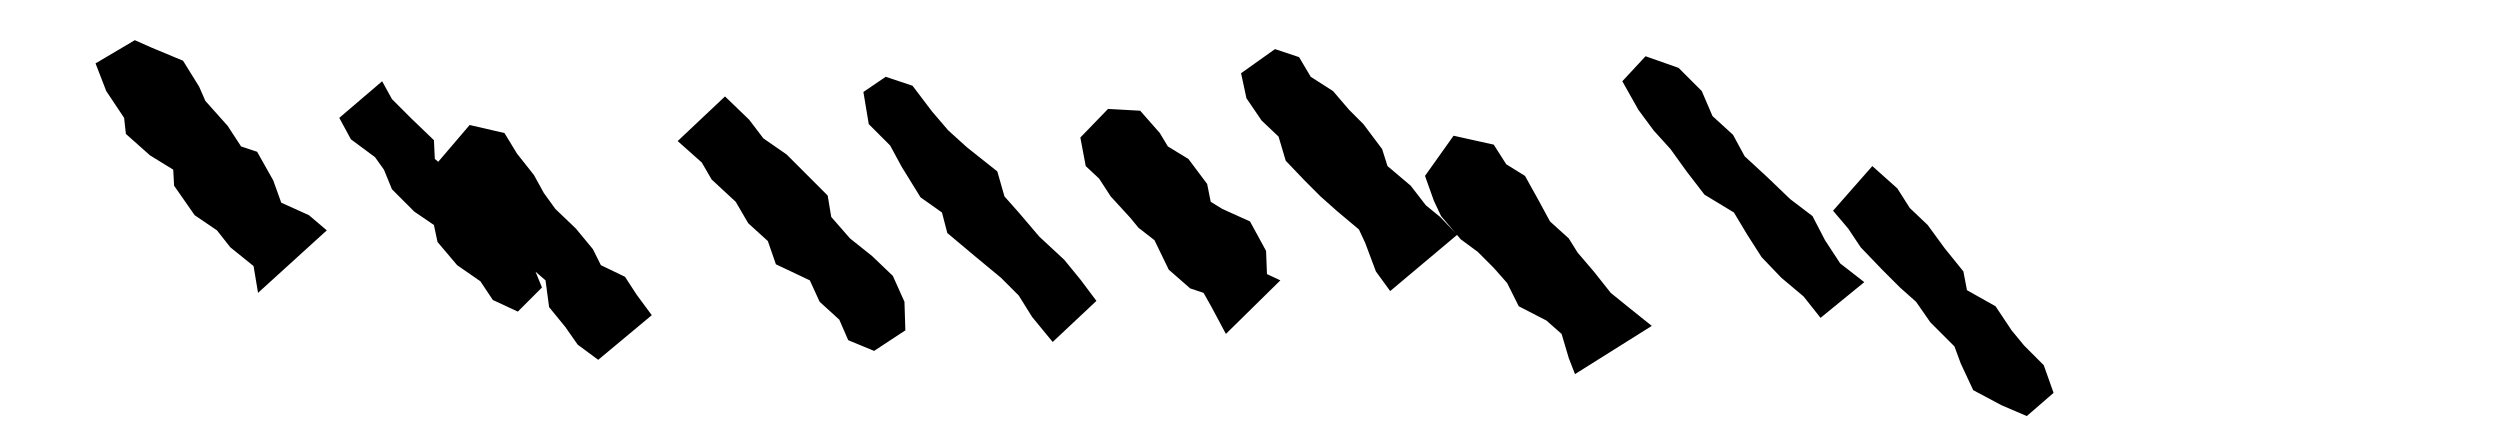
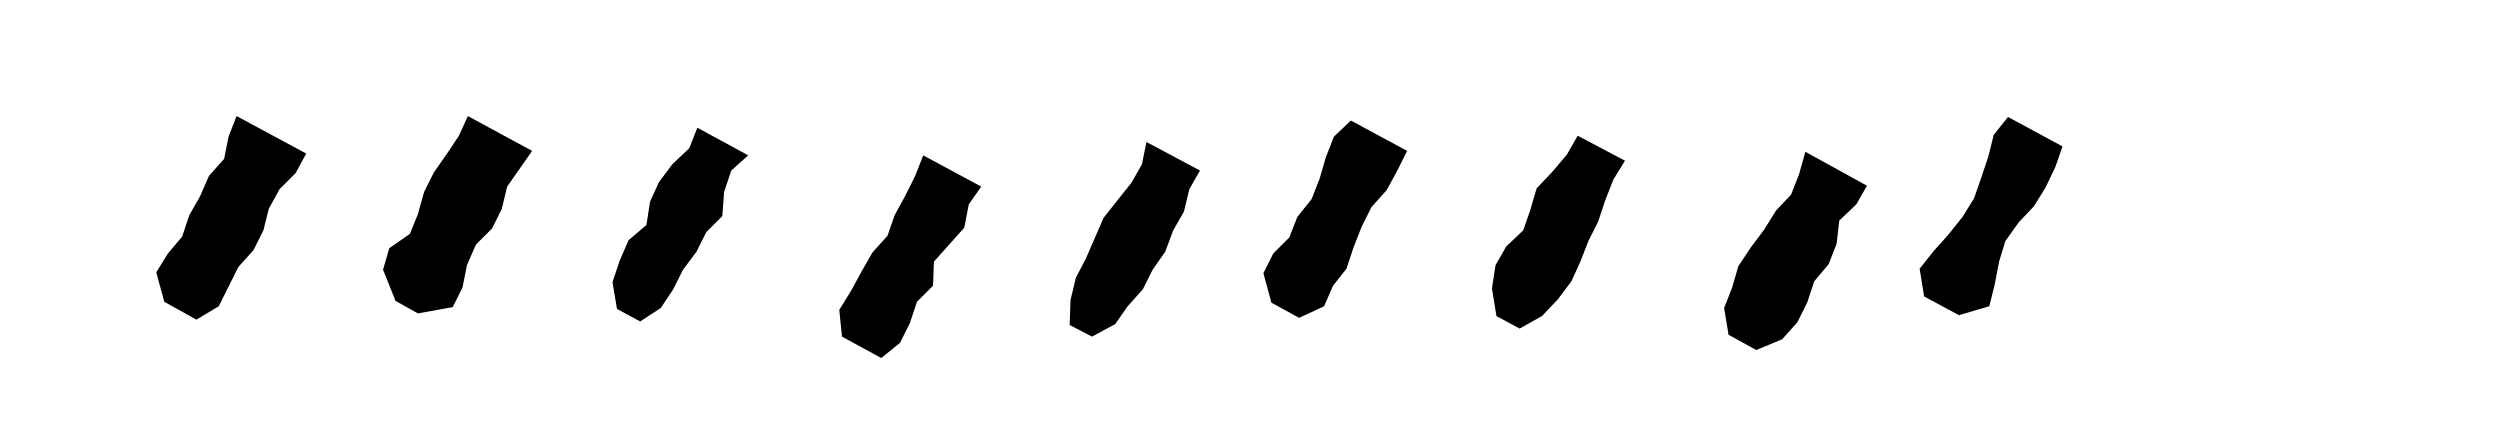
<svg xmlns="http://www.w3.org/2000/svg" viewBox="0 0 280 50" preserveAspectRatio="none">
-   <path fill="#000" d="M10.7 7.1 L11.9 10.2 L13.9 13.2 L14.1 15.0 L16.8 17.4 L19.4 19.0 L19.5 20.8 L21.8 24.1 L24.3 25.8 L25.8 27.7 L28.4 29.8 L28.9 32.8 L36.6 25.8 L34.6 24.1 L31.5 22.7 L30.6 20.2 L28.8 17.0 L27.0 16.4 L25.5 14.1 L23.0 11.3 L22.3 9.7 L20.5 6.8 L16.9 5.3 L15.1 4.5 Z M60.7 32.2 L59.6 29.5 L57.8 27.4 L55.4 25.5 L54.0 23.9 L53.2 21.6 L50.5 19.3 L48.7 17.8 L48.6 15.7 L46.1 13.3 L43.9 11.1 L42.8 9.1 L38.0 13.2 L39.3 15.6 L42.0 17.6 L43.0 19.0 L43.9 21.2 L46.4 23.7 L48.6 25.2 L49.0 27.1 L51.2 29.7 L53.8 31.5 L55.2 33.6 L58.0 34.9 Z M49.1 18.1 L50.3 20.9 L51.8 22.6 L53.8 24.3 L54.5 26.5 L57.1 28.7 L59.6 30.1 L61.1 31.4 L61.5 34.4 L63.3 36.6 L64.7 38.6 L67.0 40.3 L73.0 35.3 L71.3 33.0 L70.0 31.0 L67.3 29.7 L66.4 27.9 L64.5 25.6 L62.2 23.4 L60.9 21.6 L59.8 19.6 L57.9 17.2 L56.5 14.9 L52.6 14.0 Z M101.4 37.0 L101.3 33.8 L100.0 30.9 L97.7 28.7 L95.2 26.7 L93.1 24.3 L92.7 21.9 L90.1 19.3 L88.1 17.3 L85.5 15.5 L83.9 13.4 L81.2 10.8 L75.9 15.8 L78.6 18.2 L79.7 20.1 L82.4 22.6 L83.8 25.0 L86.0 27.0 L86.9 29.6 L90.7 31.4 L91.8 33.8 L94.0 35.8 L95.0 38.1 L97.9 39.3 Z M96.7 10.3 L97.3 13.9 L99.7 16.3 L101.0 18.7 L103.1 22.1 L105.5 23.8 L106.1 26.1 L109.2 28.7 L112.1 31.1 L114.1 33.1 L115.6 35.5 L117.9 38.3 L122.8 33.7 L121.0 31.3 L119.2 29.1 L116.4 26.5 L114.1 23.8 L112.5 22.0 L111.7 19.2 L108.3 16.5 L106.2 14.6 L104.4 12.5 L102.2 9.6 L99.2 8.6 Z M121.0 15.4 L121.6 18.6 L123.1 20.0 L124.4 22.0 L126.6 24.4 L127.5 25.5 L129.3 26.9 L130.9 30.2 L133.3 32.3 L134.8 32.8 L135.7 34.4 L137.3 37.4 L143.4 31.4 L141.9 30.7 L141.8 28.1 L140.0 24.8 L136.9 23.4 L135.6 22.6 L135.2 20.6 L133.1 17.8 L130.8 16.4 L129.9 14.9 L127.7 12.4 L124.1 12.2 Z M139.0 8.2 L139.6 11.0 L141.3 13.5 L143.2 15.3 L144.0 18.0 L146.1 20.2 L147.9 22.0 L149.7 23.6 L152.2 25.7 L152.9 27.2 L154.1 30.4 L155.7 32.6 L163.2 26.3 L161.3 24.3 L159.7 23.0 L158.0 20.8 L155.4 18.6 L154.8 16.7 L152.7 13.9 L151.1 12.3 L149.3 10.2 L146.8 8.6 L145.5 6.4 L142.8 5.5 Z M159.6 19.7 L160.6 22.5 L161.4 24.2 L163.6 26.8 L165.5 28.2 L167.3 30.0 L168.8 31.7 L170.1 34.3 L173.2 35.9 L174.9 37.4 L175.7 40.1 L176.4 41.9 L185.0 36.5 L182.5 34.5 L180.4 32.8 L178.5 30.4 L176.7 28.3 L175.7 26.7 L173.6 24.8 L172.3 22.4 L170.8 19.7 L168.7 18.4 L167.3 16.2 L162.8 15.2 Z M181.7 9.1 L183.5 12.3 L185.2 14.6 L187.1 16.7 L188.9 19.2 L190.9 21.8 L194.2 23.8 L195.7 26.3 L197.3 28.8 L199.5 31.1 L202.0 33.2 L203.9 35.6 L208.8 31.6 L206.1 29.5 L204.4 26.9 L203.0 24.2 L200.5 22.3 L198.0 19.9 L195.4 17.5 L194.1 15.1 L191.8 13.0 L190.6 10.2 L188.0 7.6 L184.3 6.3 Z M230.0 44.0 L228.9 40.9 L226.7 38.7 L225.3 37.0 L223.5 34.3 L220.3 32.5 L219.9 30.4 L217.8 27.8 L215.9 25.2 L213.9 23.3 L212.5 21.1 L209.7 18.6 L205.3 23.6 L207.0 25.6 L208.4 27.7 L210.8 30.2 L212.8 32.2 L214.6 33.8 L216.2 36.1 L218.9 38.8 L219.6 40.7 L221.0 43.7 L224.2 45.4 L227.0 46.6 Z" />
-   <path d="M37.5 29.1" fill="none" stroke="#000" stroke-width="0.46" stroke-linecap="round" opacity="0.61" />
-   <path d="M35.1 31.4" fill="none" stroke="#000" stroke-width="0.53" stroke-linecap="round" opacity="0.84" />
-   <path d="M34.1 28.1" fill="none" stroke="#000" stroke-width="0.59" stroke-linecap="round" opacity="0.86" />
-   <path d="M40.6 11.0" fill="none" stroke="#000" stroke-width="0.51" stroke-linecap="round" opacity="0.68" />
-   <path d="M41.4 10.4" fill="none" stroke="#000" stroke-width="0.78" stroke-linecap="round" opacity="0.81" />
-   <path d="M36.6 10.7" fill="none" stroke="#000" stroke-width="0.79" stroke-linecap="round" opacity="0.63" />
-   <path d="M70.5 40.5" fill="none" stroke="#000" stroke-width="0.49" stroke-linecap="round" opacity="0.72" />
-   <path d="M69.0 42.0" fill="none" stroke="#000" stroke-width="0.65" stroke-linecap="round" opacity="0.88" />
-   <path d="M72.6 38.4" fill="none" stroke="#000" stroke-width="0.79" stroke-linecap="round" opacity="0.67" />
-   <path d="M76.8 11.4" fill="none" stroke="#000" stroke-width="0.61" stroke-linecap="round" opacity="0.69" />
-   <path d="M78.1 10.4" fill="none" stroke="#000" stroke-width="0.58" stroke-linecap="round" opacity="0.72" />
-   <path d="M79.3 9.3" fill="none" stroke="#000" stroke-width="0.72" stroke-linecap="round" opacity="0.81" />
-   <path d="M79.7 8.9" fill="none" stroke="#000" stroke-width="0.38" stroke-linecap="round" opacity="0.65" />
-   <path d="M122.5 34.0" fill="none" stroke="#000" stroke-width="0.55" stroke-linecap="round" opacity="0.69" />
-   <path d="M121.5 34.9" fill="none" stroke="#000" stroke-width="0.37" stroke-linecap="round" opacity="0.75" />
-   <path d="M119.0 37.2" fill="none" stroke="#000" stroke-width="0.49" stroke-linecap="round" opacity="0.75" />
-   <path d="M124.6 36.5" fill="none" stroke="#000" stroke-width="0.48" stroke-linecap="round" opacity="0.75" />
-   <path d="M141.2 37.6" fill="none" stroke="#000" stroke-width="0.71" stroke-linecap="round" opacity="0.88" />
-   <path d="M142.6 32.2" fill="none" stroke="#000" stroke-width="0.58" stroke-linecap="round" opacity="0.70" />
-   <path d="M142.7 36.2" fill="none" stroke="#000" stroke-width="0.56" stroke-linecap="round" opacity="0.80" />
-   <path d="M141.1 37.7" fill="none" stroke="#000" stroke-width="0.52" stroke-linecap="round" opacity="0.78" />
-   <path d="M143.4 35.6" fill="none" stroke="#000" stroke-width="0.61" stroke-linecap="round" opacity="0.74" />
-   <path d="M159.2 33.1" fill="none" stroke="#000" stroke-width="0.66" stroke-linecap="round" opacity="0.82" />
-   <path d="M159.4 32.9" fill="none" stroke="#000" stroke-width="0.50" stroke-linecap="round" opacity="0.77" />
-   <path d="M160.0 29.0" fill="none" stroke="#000" stroke-width="0.72" stroke-linecap="round" opacity="0.81" />
-   <path d="M182.1 40.8" fill="none" stroke="#000" stroke-width="0.73" stroke-linecap="round" opacity="0.76" />
-   <path d="M184.2 39.1" fill="none" stroke="#000" stroke-width="0.50" stroke-linecap="round" opacity="0.88" />
-   <path d="M181.7 41.2" fill="none" stroke="#000" stroke-width="0.44" stroke-linecap="round" opacity="0.63" />
-   <path d="M210.2 34.4" fill="none" stroke="#000" stroke-width="0.58" stroke-linecap="round" opacity="0.62" />
-   <path d="M206.6 33.4" fill="none" stroke="#000" stroke-width="0.78" stroke-linecap="round" opacity="0.81" />
-   <path d="M210.0 34.6" fill="none" stroke="#000" stroke-width="0.76" stroke-linecap="round" opacity="0.84" />
-   <path d="M205.8 37.6" fill="none" stroke="#000" stroke-width="0.40" stroke-linecap="round" opacity="0.84" />
-   <path d="M205.9 34.0" fill="none" stroke="#000" stroke-width="0.60" stroke-linecap="round" opacity="0.60" />
-   <path d="M203.2 20.2" fill="none" stroke="#000" stroke-width="0.74" stroke-linecap="round" opacity="0.84" />
-   <path d="M206.7 22.0" fill="none" stroke="#000" stroke-width="0.58" stroke-linecap="round" opacity="0.79" />
-   <path d="M207.3 17.0" fill="none" stroke="#000" stroke-width="0.57" stroke-linecap="round" opacity="0.70" />
+   <path fill="#000" d="M22.0 35.8 L24.5 34.3 L25.6 32.1 L26.7 29.9 L28.4 28.0 L29.5 25.8 L30.1 23.4 L31.3 21.2 L33.1 19.4 L34.3 17.2 L26.5 13.0 L25.6 15.3 L25.1 17.8 L23.4 19.7 L22.4 22.0 L21.2 24.1 L20.4 26.5 L18.8 28.4 L17.5 30.5 L18.4 33.8 Z M46.8 35.1 L50.7 34.4 L51.8 32.2 L52.3 29.7 L53.3 27.4 L55.1 25.6 L56.2 23.4 L56.8 20.9 L58.2 18.9 L59.6 16.9 L52.4 13.0 L51.4 15.2 L50.0 17.3 L48.6 19.3 L47.5 21.5 L46.8 24.0 L45.9 26.2 L43.6 27.8 L42.9 30.2 L44.3 33.7 Z M71.7 36.0 L74.0 34.5 L75.4 32.4 L76.5 30.2 L78.0 28.2 L79.1 26.0 L80.9 24.2 L81.1 21.5 L81.9 19.1 L83.8 17.4 L78.1 14.3 L77.2 16.6 L75.3 18.4 L73.8 20.4 L72.8 22.6 L72.4 25.2 L70.4 26.9 L69.4 29.2 L68.6 31.6 L69.1 34.6 Z M98.7 40.1 L100.8 38.4 L101.9 36.2 L102.7 33.8 L104.5 32.0 L104.6 29.3 L106.3 27.4 L108.0 25.5 L108.5 22.9 L109.9 20.9 L103.4 17.4 L102.5 19.7 L101.4 21.9 L100.2 24.1 L99.4 26.4 L97.7 28.3 L96.5 30.4 L95.3 32.6 L94.0 34.7 L94.3 37.7 Z M122.3 37.7 L124.9 36.3 L126.3 34.3 L128.0 32.4 L129.1 30.2 L130.5 28.2 L131.4 25.8 L132.6 23.7 L133.2 21.2 L134.4 19.1 L128.4 15.9 L127.9 18.4 L126.7 20.5 L125.1 22.5 L123.6 24.4 L122.6 26.7 L121.6 29.0 L120.5 31.1 L119.9 33.6 L119.8 36.4 Z M145.5 35.6 L148.3 34.3 L149.3 32.0 L150.8 30.1 L151.6 27.7 L152.5 25.4 L153.6 23.2 L155.3 21.3 L156.5 19.1 L157.6 16.9 L151.3 13.5 L149.4 15.3 L148.5 17.6 L147.8 20.0 L146.9 22.3 L145.3 24.3 L144.4 26.6 L142.6 28.4 L141.5 30.6 L142.4 33.9 Z M170.2 36.8 L172.7 35.4 L174.5 33.5 L176.0 31.5 L177.0 29.3 L177.9 27.0 L179.0 24.8 L179.8 22.4 L180.7 20.1 L182.0 18.0 L176.7 15.2 L175.5 17.3 L173.9 19.2 L172.1 21.1 L171.4 23.5 L170.6 25.8 L168.7 27.6 L167.5 29.7 L167.1 32.3 L167.6 35.4 Z M196.7 39.2 L199.6 38.0 L201.3 36.1 L202.4 33.9 L203.2 31.5 L204.8 29.6 L205.7 27.3 L206.0 24.7 L207.9 22.9 L209.1 20.8 L202.2 17.0 L201.5 19.5 L200.6 21.8 L198.9 23.6 L197.6 25.7 L196.1 27.7 L194.7 29.8 L194.0 32.2 L193.1 34.5 L193.6 37.5 Z M219.4 35.3 L222.8 34.3 L223.4 31.9 L223.9 29.3 L224.6 27.0 L226.1 24.9 L227.8 23.1 L229.1 21.0 L230.2 18.7 L231.0 16.4 L224.9 13.1 L223.3 15.1 L222.7 17.5 L221.9 19.9 L221.1 22.2 L219.8 24.3 L218.2 26.3 L216.5 28.2 L215.0 30.1 L215.5 33.2 Z" />
+   <path d="M33.8 14.2" fill="none" stroke="#000" stroke-width="0.37" stroke-linecap="round" opacity="0.88" />
+   <path d="M34.0 14.3" fill="none" stroke="#000" stroke-width="0.46" stroke-linecap="round" opacity="0.75" />
+   <path d="M31.8 13.1" fill="none" stroke="#000" stroke-width="0.37" stroke-linecap="round" opacity="0.68" />
+   <path d="M60.2 14.4" fill="none" stroke="#000" stroke-width="0.64" stroke-linecap="round" opacity="0.65" />
+   <path d="M60.1 14.3" fill="none" stroke="#000" stroke-width="0.68" stroke-linecap="round" opacity="0.83" />
+   <path d="M57.2 12.8" fill="none" stroke="#000" stroke-width="0.51" stroke-linecap="round" opacity="0.89" />
+   <path d="M83.3 14.3" fill="none" stroke="#000" stroke-width="0.57" stroke-linecap="round" opacity="0.65" />
+   <path d="M81.8 13.5" fill="none" stroke="#000" stroke-width="0.54" stroke-linecap="round" opacity="0.86" />
+   <path d="M82.5 13.9" fill="none" stroke="#000" stroke-width="0.58" stroke-linecap="round" opacity="0.61" />
+   <path d="M79.9 12.5" fill="none" stroke="#000" stroke-width="0.37" stroke-linecap="round" opacity="0.65" />
+   <path d="M82.2 13.7" fill="none" stroke="#000" stroke-width="0.79" stroke-linecap="round" opacity="0.84" />
+   <path d="M108.3 17.3" fill="none" stroke="#000" stroke-width="0.80" stroke-linecap="round" opacity="0.87" />
+   <path d="M105.4 15.7" fill="none" stroke="#000" stroke-width="0.71" stroke-linecap="round" opacity="0.87" />
+   <path d="M109.7 18.0" fill="none" stroke="#000" stroke-width="0.55" stroke-linecap="round" opacity="0.71" />
+   <path d="M106.5 16.3" fill="none" stroke="#000" stroke-width="0.60" stroke-linecap="round" opacity="0.84" />
+   <path d="M107.5 16.8" fill="none" stroke="#000" stroke-width="0.50" stroke-linecap="round" opacity="0.66" />
+   <path d="M135.1 16.7" fill="none" stroke="#000" stroke-width="0.76" stroke-linecap="round" opacity="0.67" />
+   <path d="M135.0 16.6" fill="none" stroke="#000" stroke-width="0.72" stroke-linecap="round" opacity="0.67" />
+   <path d="M133.3 15.7" fill="none" stroke="#000" stroke-width="0.58" stroke-linecap="round" opacity="0.83" />
+   <path d="M133.4 15.7" fill="none" stroke="#000" stroke-width="0.42" stroke-linecap="round" opacity="0.63" />
+   <path d="M131.0 14.5" fill="none" stroke="#000" stroke-width="0.40" stroke-linecap="round" opacity="0.67" />
+   <path d="M154.1 12.3" fill="none" stroke="#000" stroke-width="0.48" stroke-linecap="round" opacity="0.68" />
+   <path d="M153.0 11.6" fill="none" stroke="#000" stroke-width="0.71" stroke-linecap="round" opacity="0.83" />
+   <path d="M156.5 13.5" fill="none" stroke="#000" stroke-width="0.66" stroke-linecap="round" opacity="0.87" />
+   <path d="M153.3 11.8" fill="none" stroke="#000" stroke-width="0.59" stroke-linecap="round" opacity="0.66" />
+   <path d="M154.7 12.5" fill="none" stroke="#000" stroke-width="0.43" stroke-linecap="round" opacity="0.75" />
+   <path d="M178.7 13.4" fill="none" stroke="#000" stroke-width="0.79" stroke-linecap="round" opacity="0.66" />
+   <path d="M178.3 13.2" fill="none" stroke="#000" stroke-width="0.60" stroke-linecap="round" opacity="0.66" />
+   <path d="M183.1 15.8" fill="none" stroke="#000" stroke-width="0.54" stroke-linecap="round" opacity="0.77" />
+   <path d="M183.1 15.8" fill="none" stroke="#000" stroke-width="0.48" stroke-linecap="round" opacity="0.68" />
+   <path d="M205.6 16.1" fill="none" stroke="#000" stroke-width="0.47" stroke-linecap="round" opacity="0.63" />
+   <path d="M204.7 15.6" fill="none" stroke="#000" stroke-width="0.70" stroke-linecap="round" opacity="0.65" />
+   <path d="M205.3 15.9" fill="none" stroke="#000" stroke-width="0.76" stroke-linecap="round" opacity="0.80" />
+   <path d="M229.8 13.0" fill="none" stroke="#000" stroke-width="0.61" stroke-linecap="round" opacity="0.85" />
+   <path d="M230.2 10.4" fill="none" stroke="#000" stroke-width="0.71" stroke-linecap="round" opacity="0.72" />
+   <path d="M231.9 14.1" fill="none" stroke="#000" stroke-width="0.60" stroke-linecap="round" opacity="0.88" />
+   <path d="M227.9 11.9" fill="none" stroke="#000" stroke-width="0.70" stroke-linecap="round" opacity="0.87" />
+   <path d="M229.8 13.0" fill="none" stroke="#000" stroke-width="0.76" stroke-linecap="round" opacity="0.83" />
</svg>
